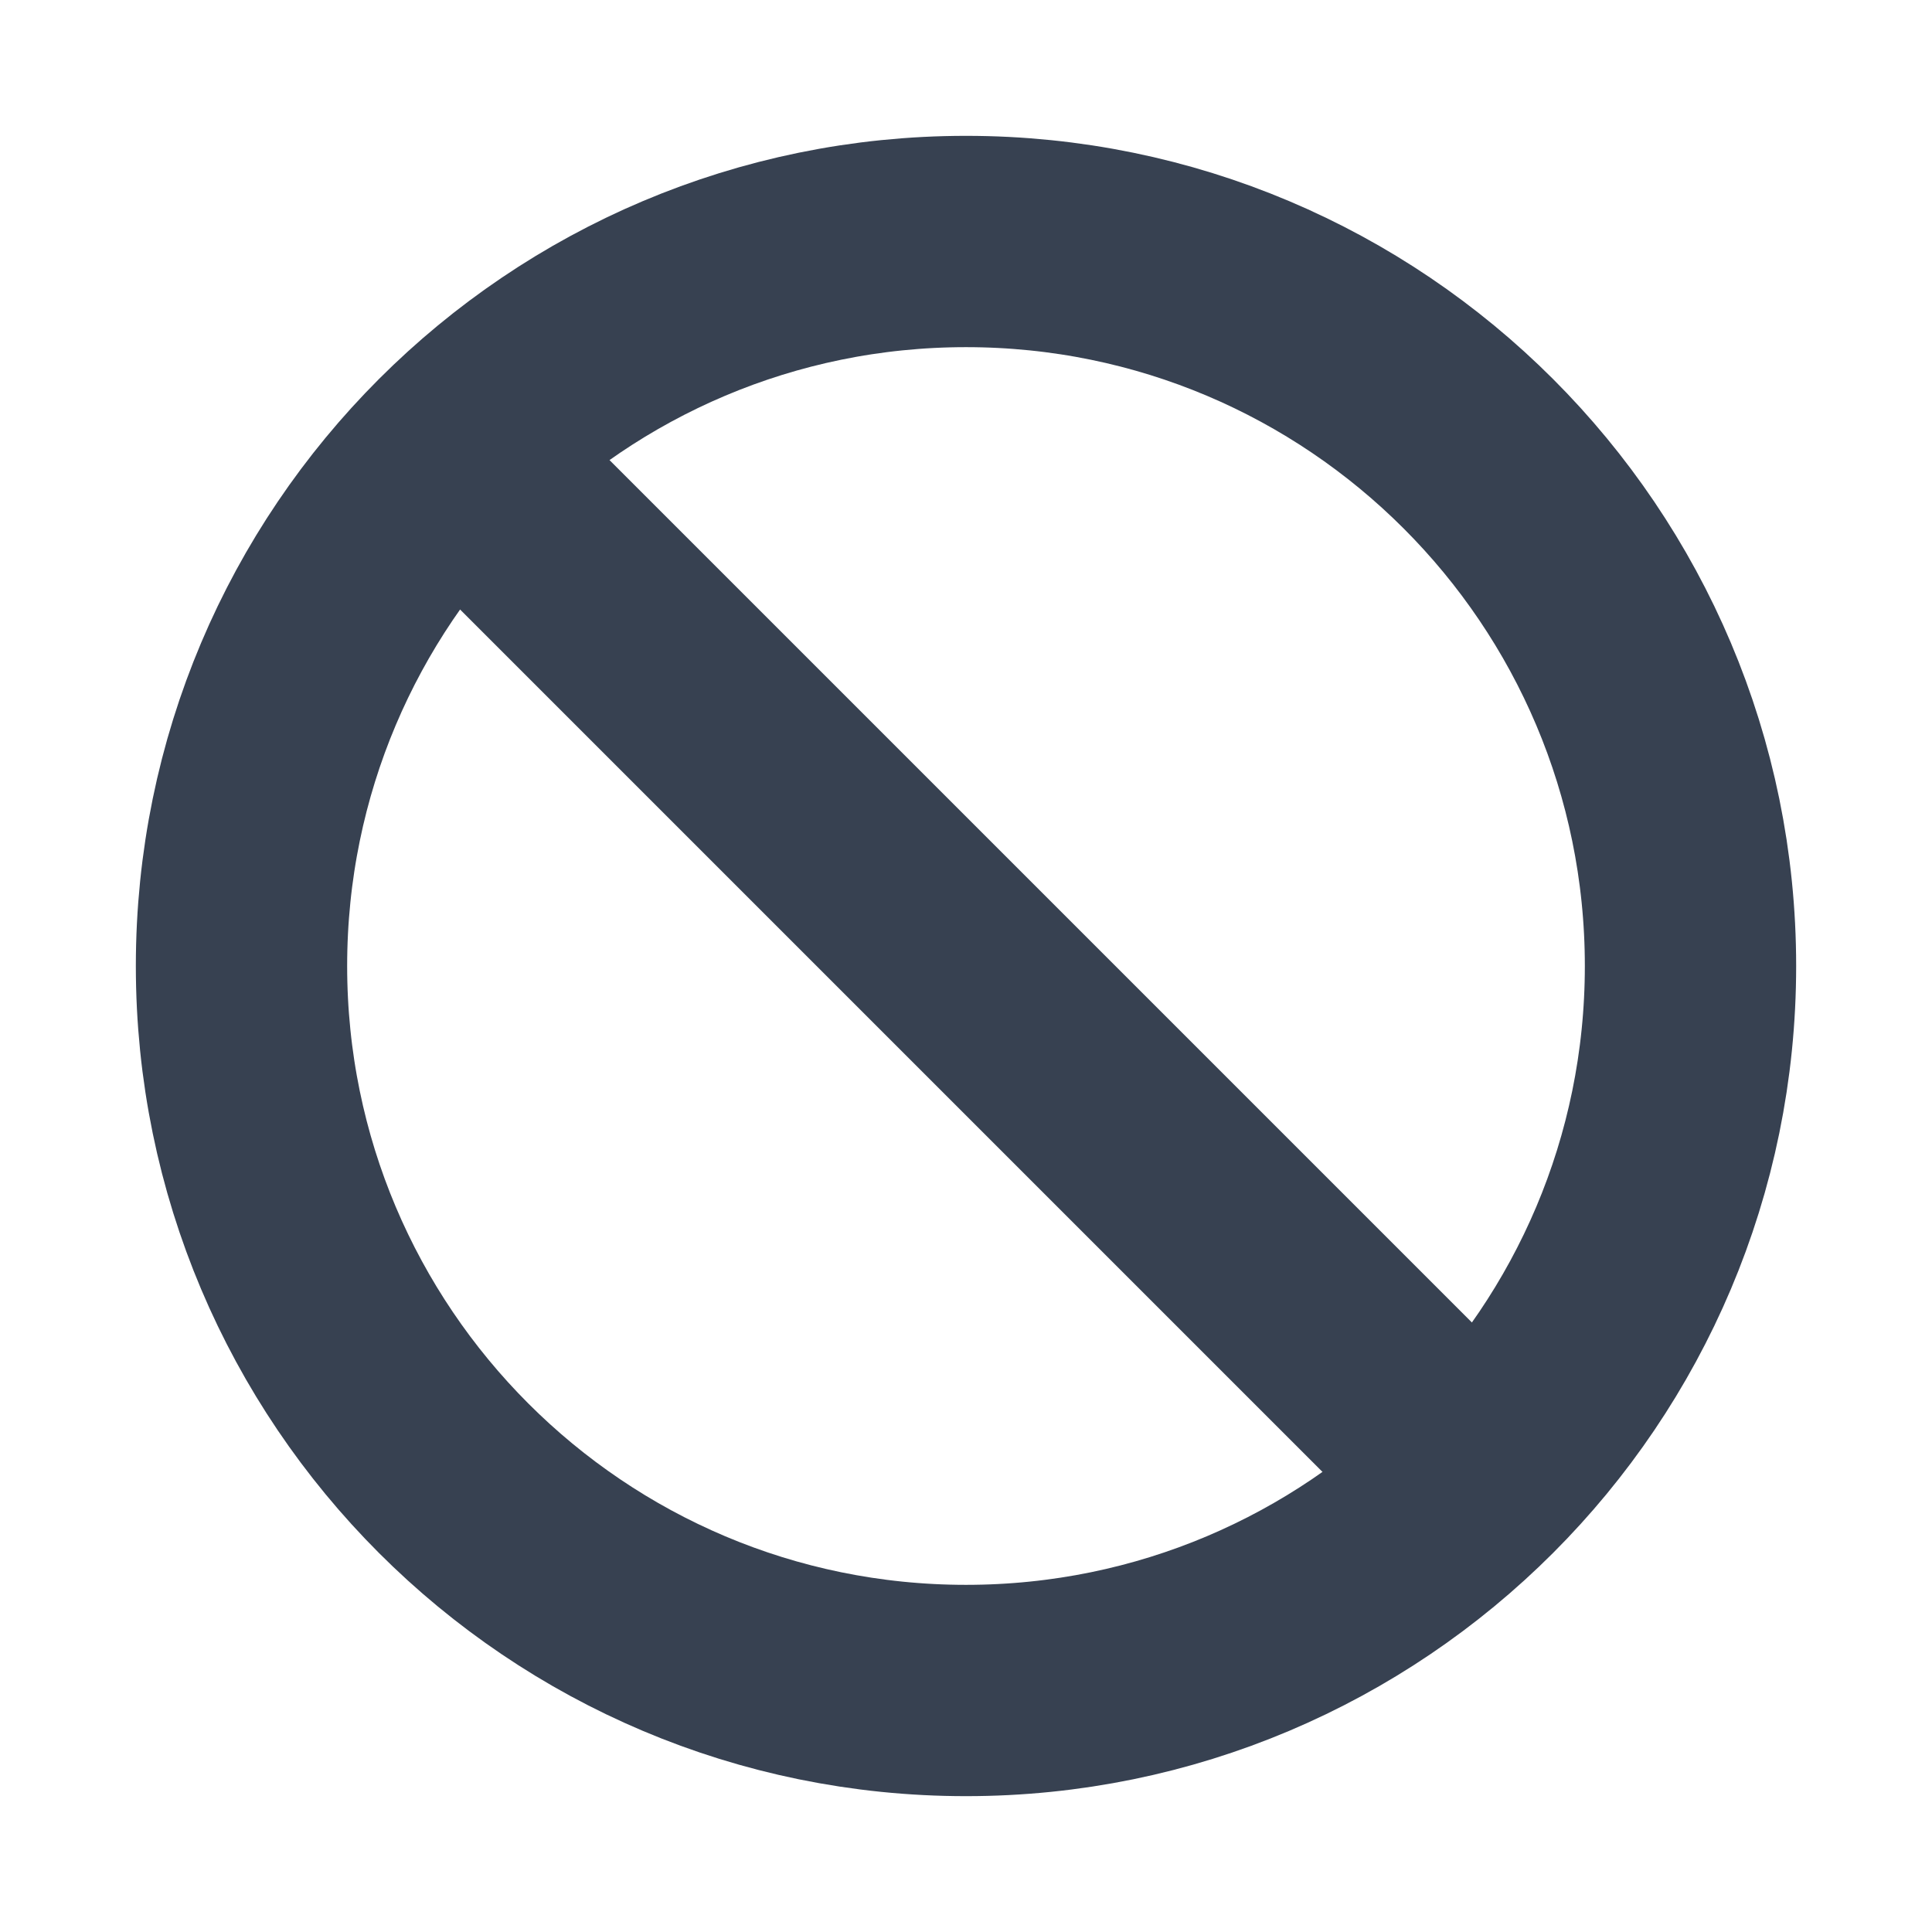
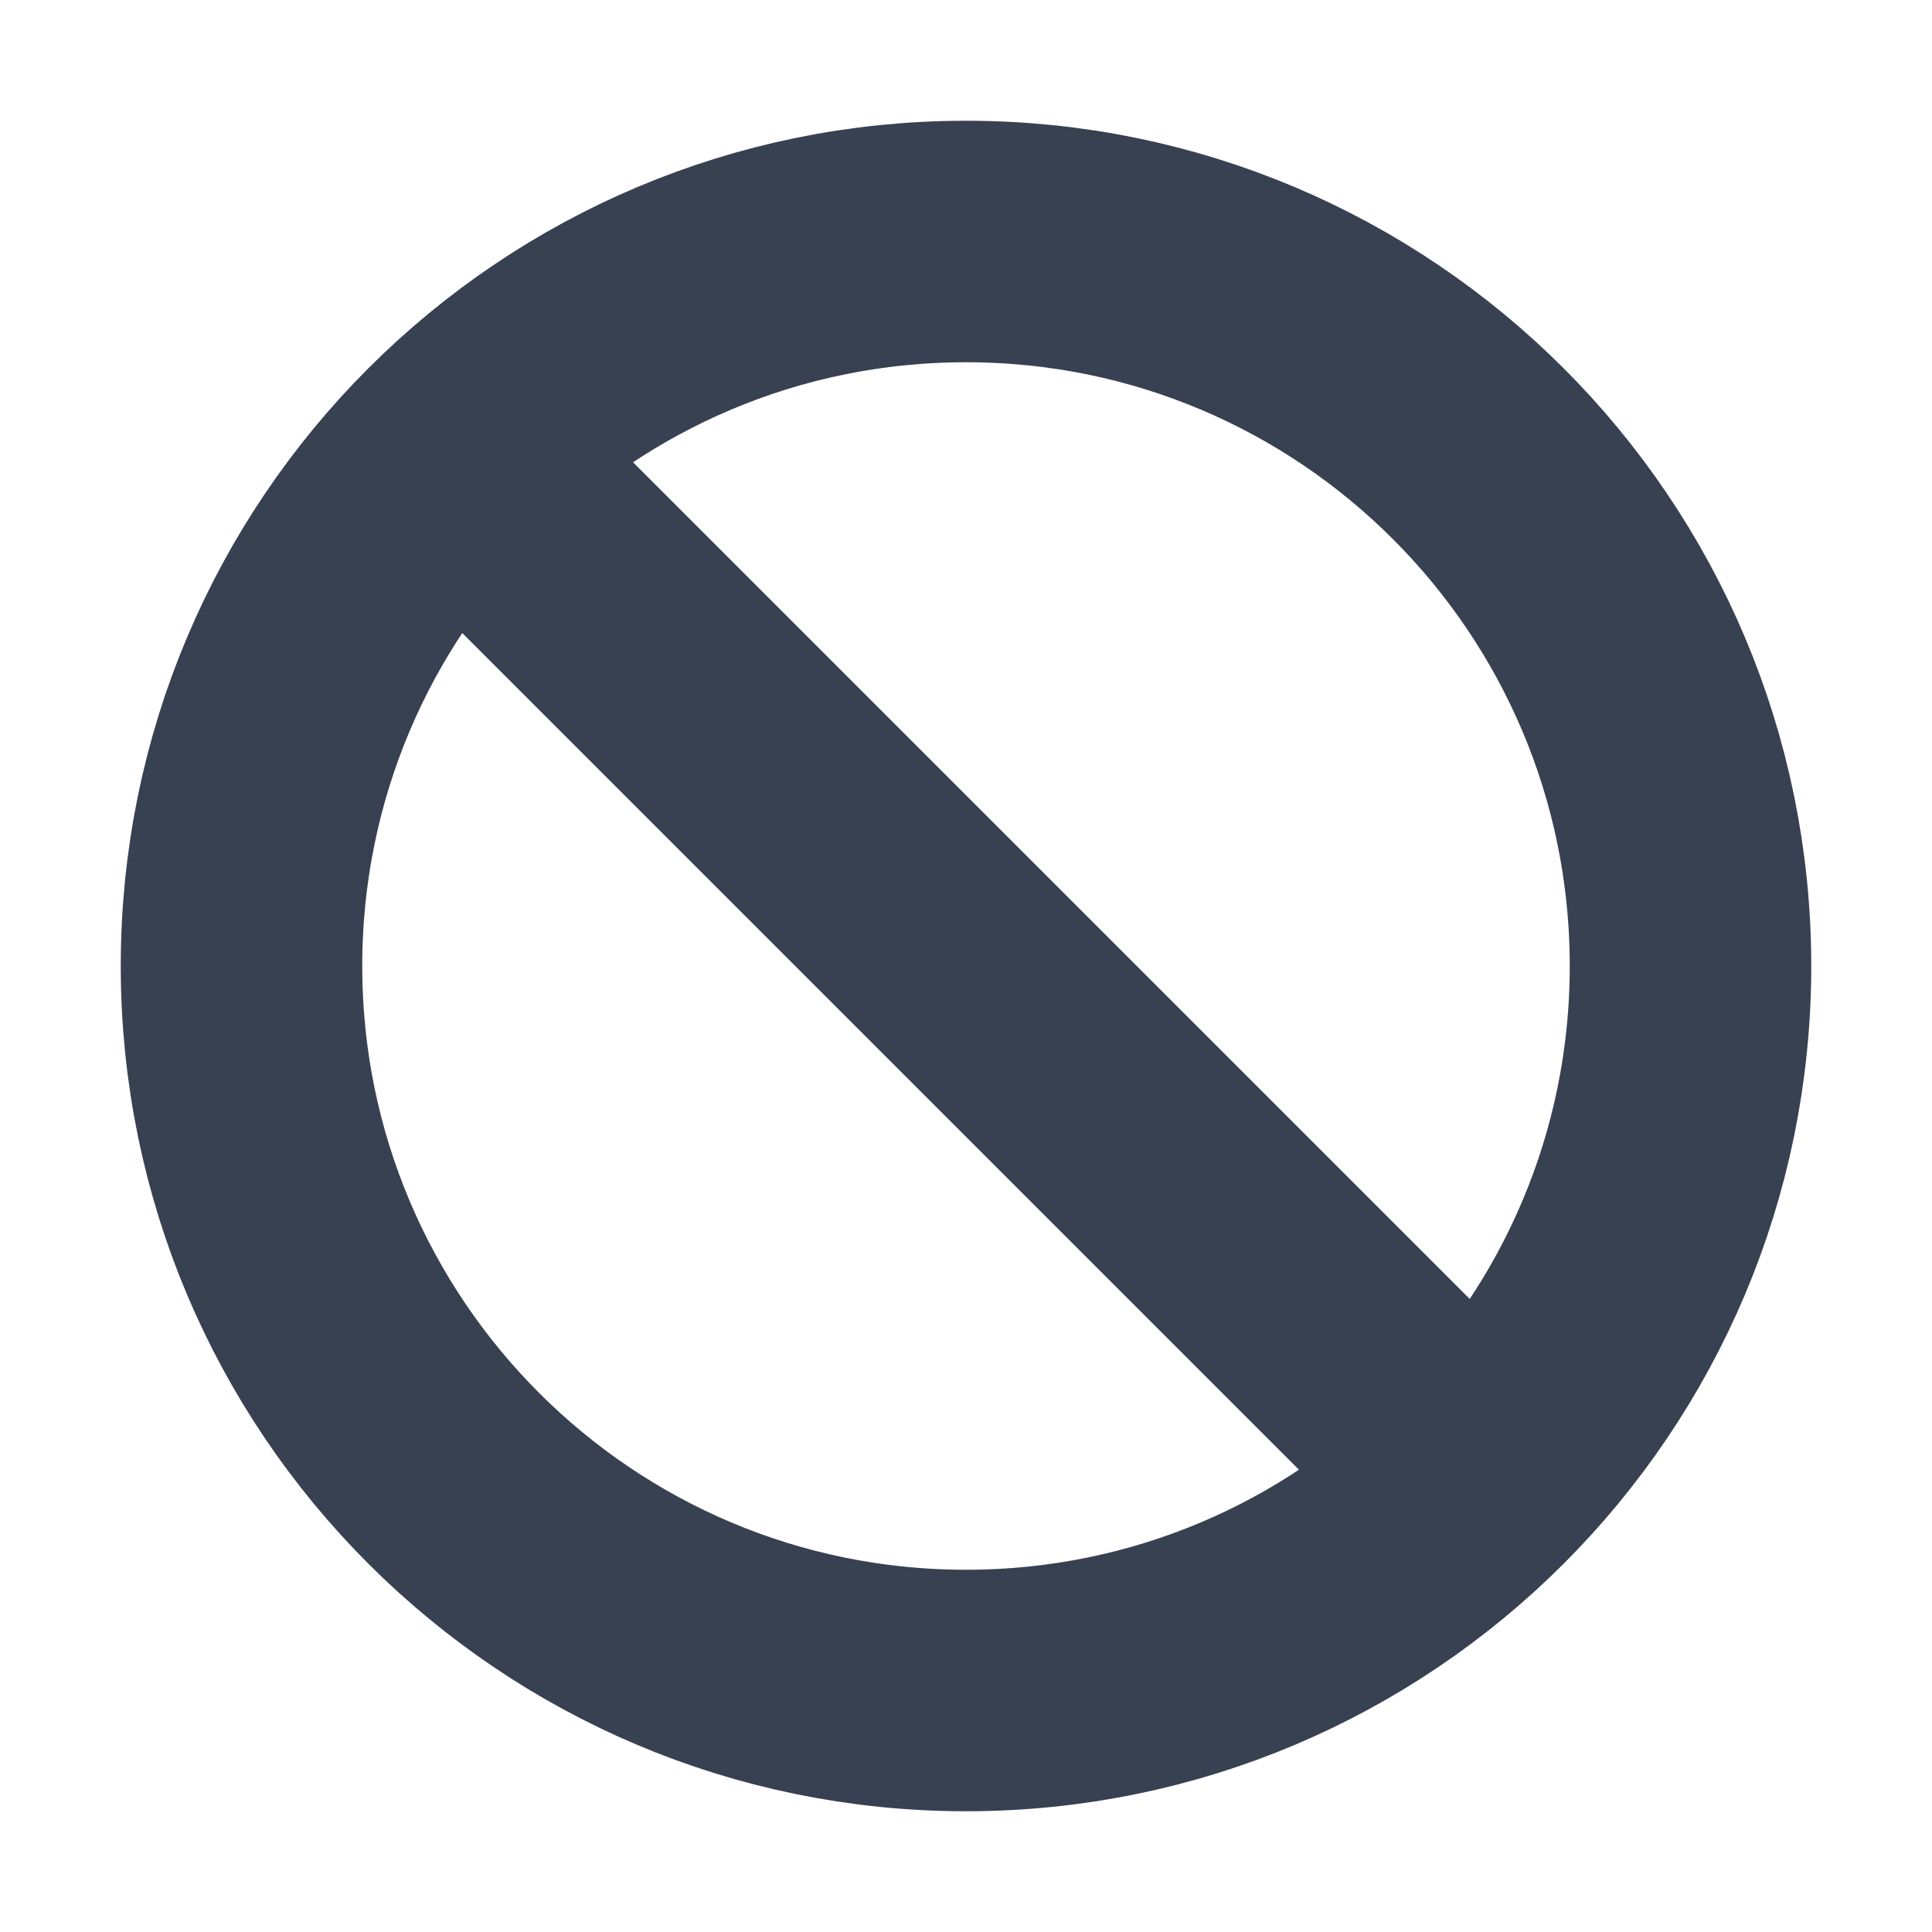
<svg xmlns="http://www.w3.org/2000/svg" width="16" height="16" viewBox="0 0 16 16" role="img" aria-label="Do not download">
-   <g color="#374151" fill="none" stroke="currentColor" stroke-width="1.75" stroke-linecap="round" stroke-linejoin="round">
-     <circle cx="8" cy="8" r="6" />
-     <path d="m4 4 8 8" />
+   <g color="#374151">
+     <circle cx="8" cy="8" r="6" fill="none" stroke="currentColor" stroke-width="2" />
+     <path d="M4 4 L12 12" fill="none" stroke="currentColor" stroke-width="2" stroke-linecap="butt" stroke-linejoin="miter" />
  </g>
</svg>
